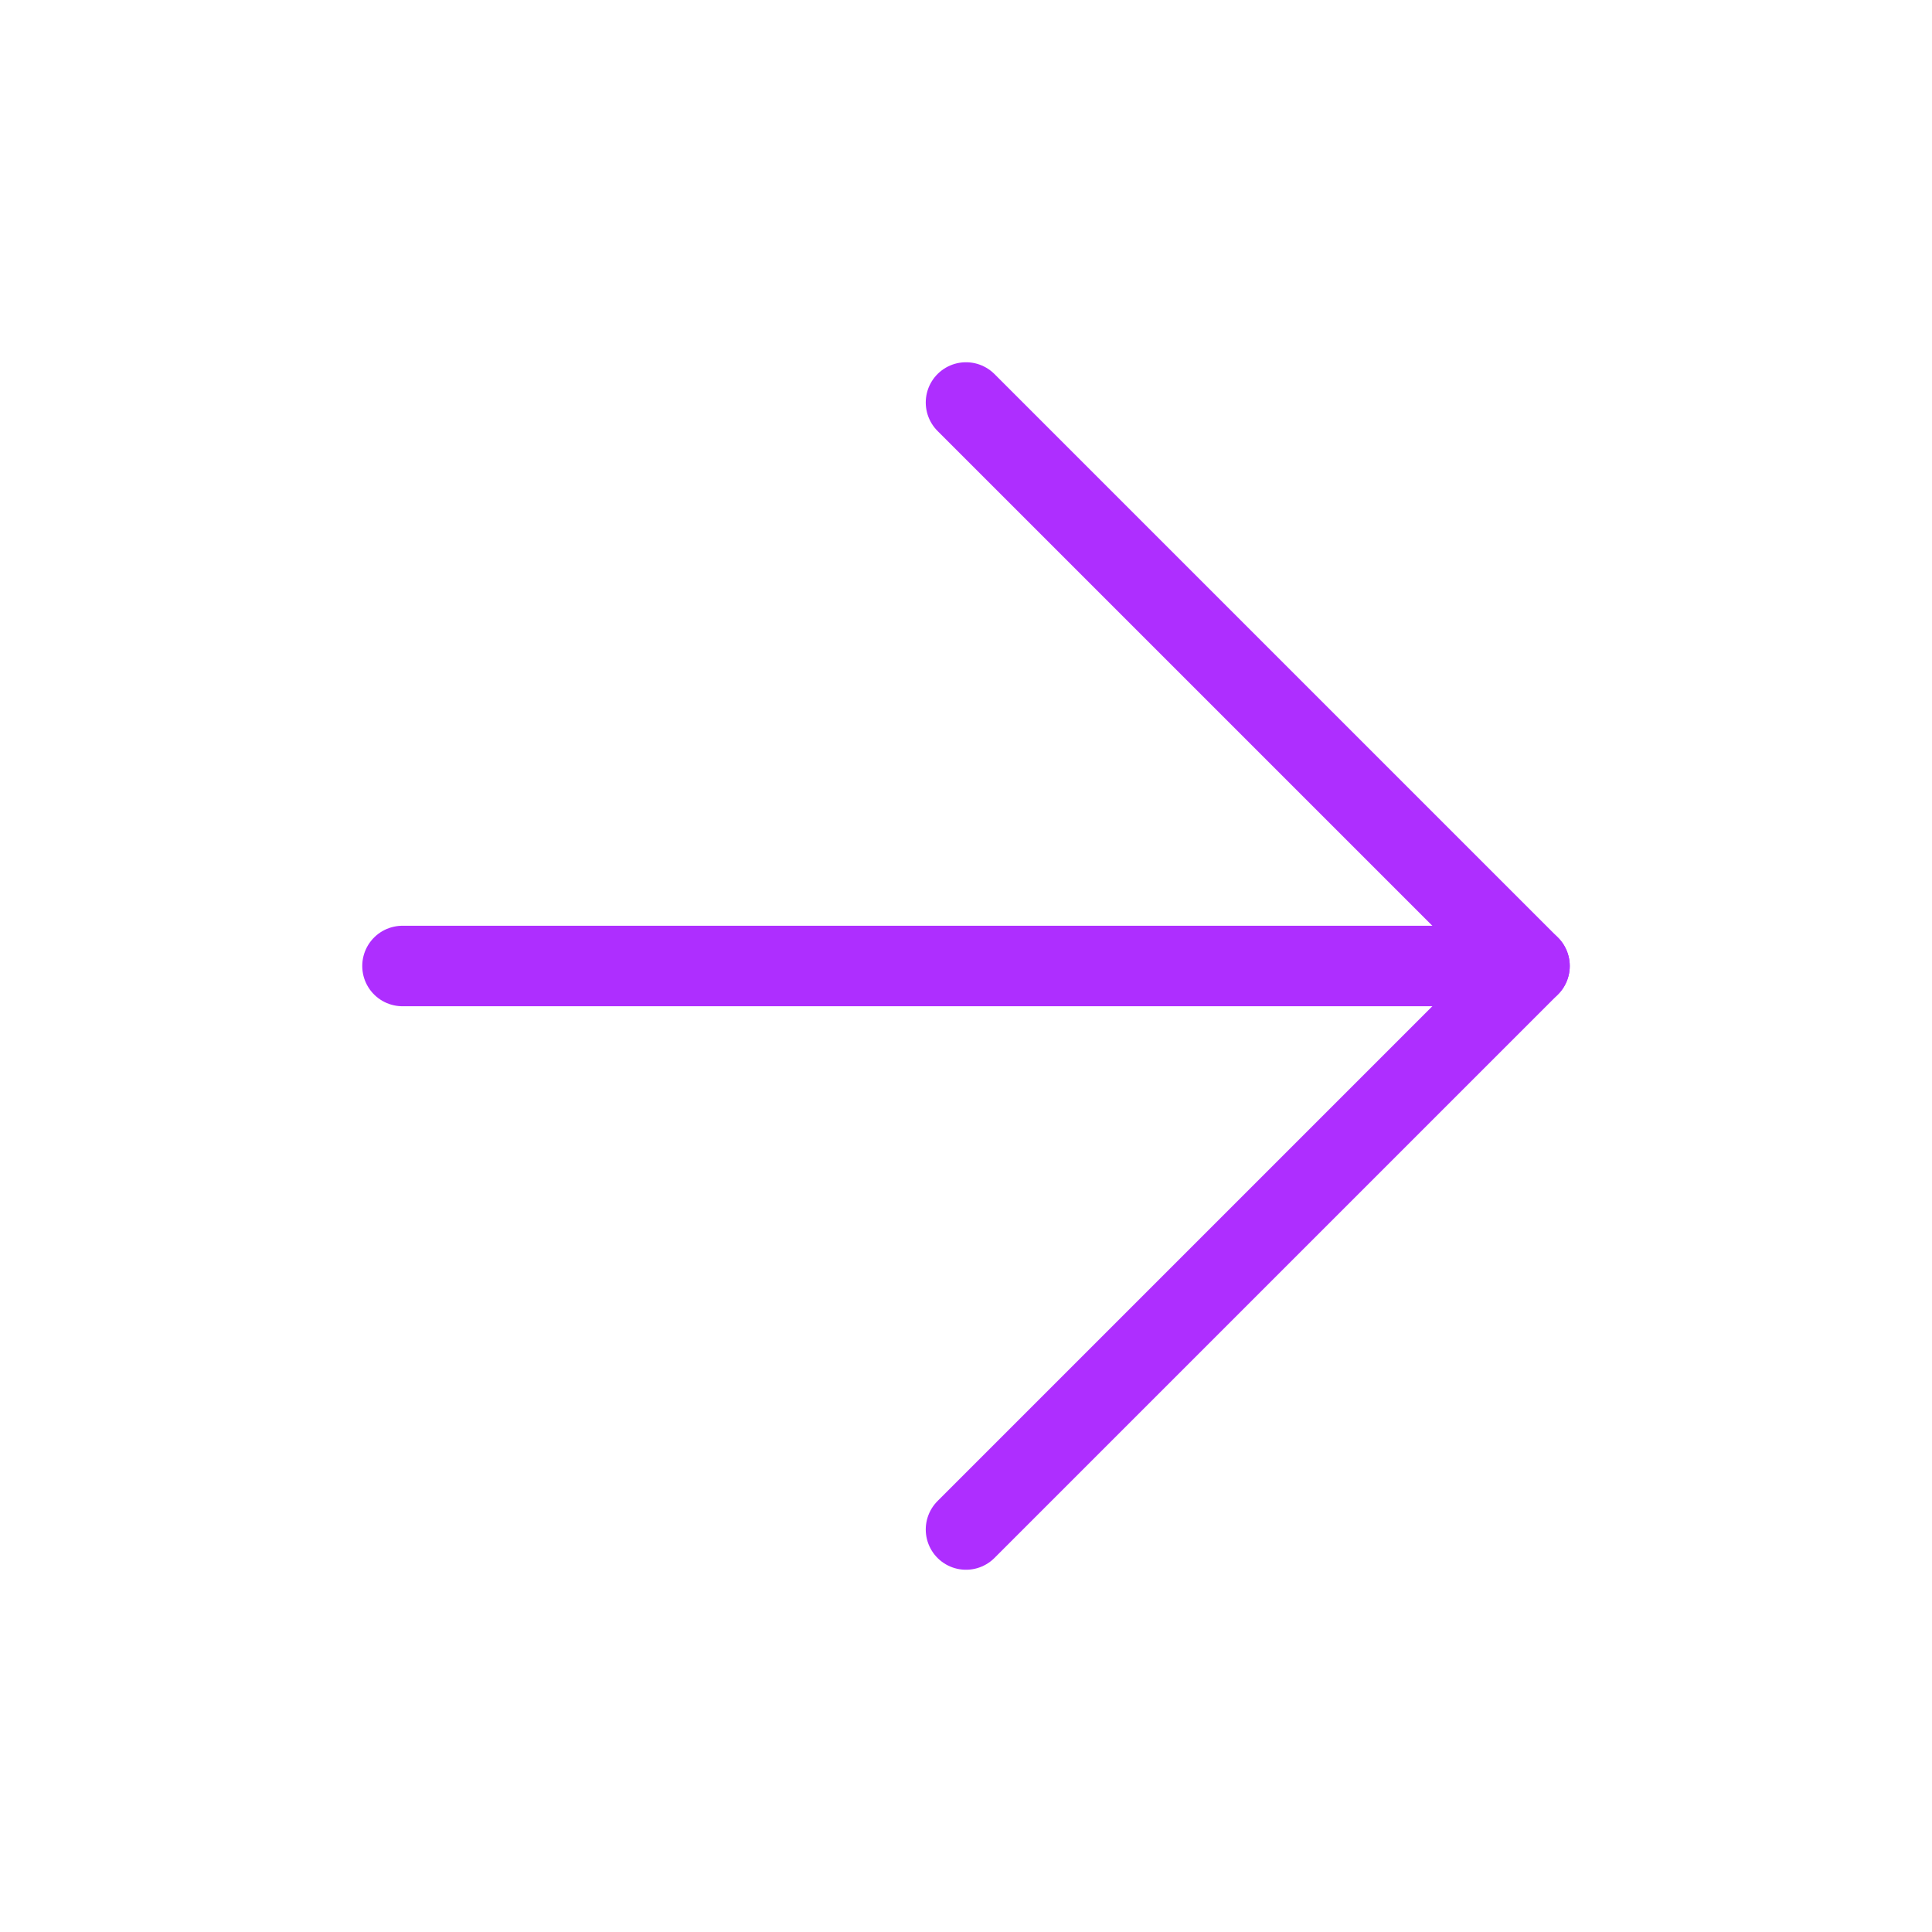
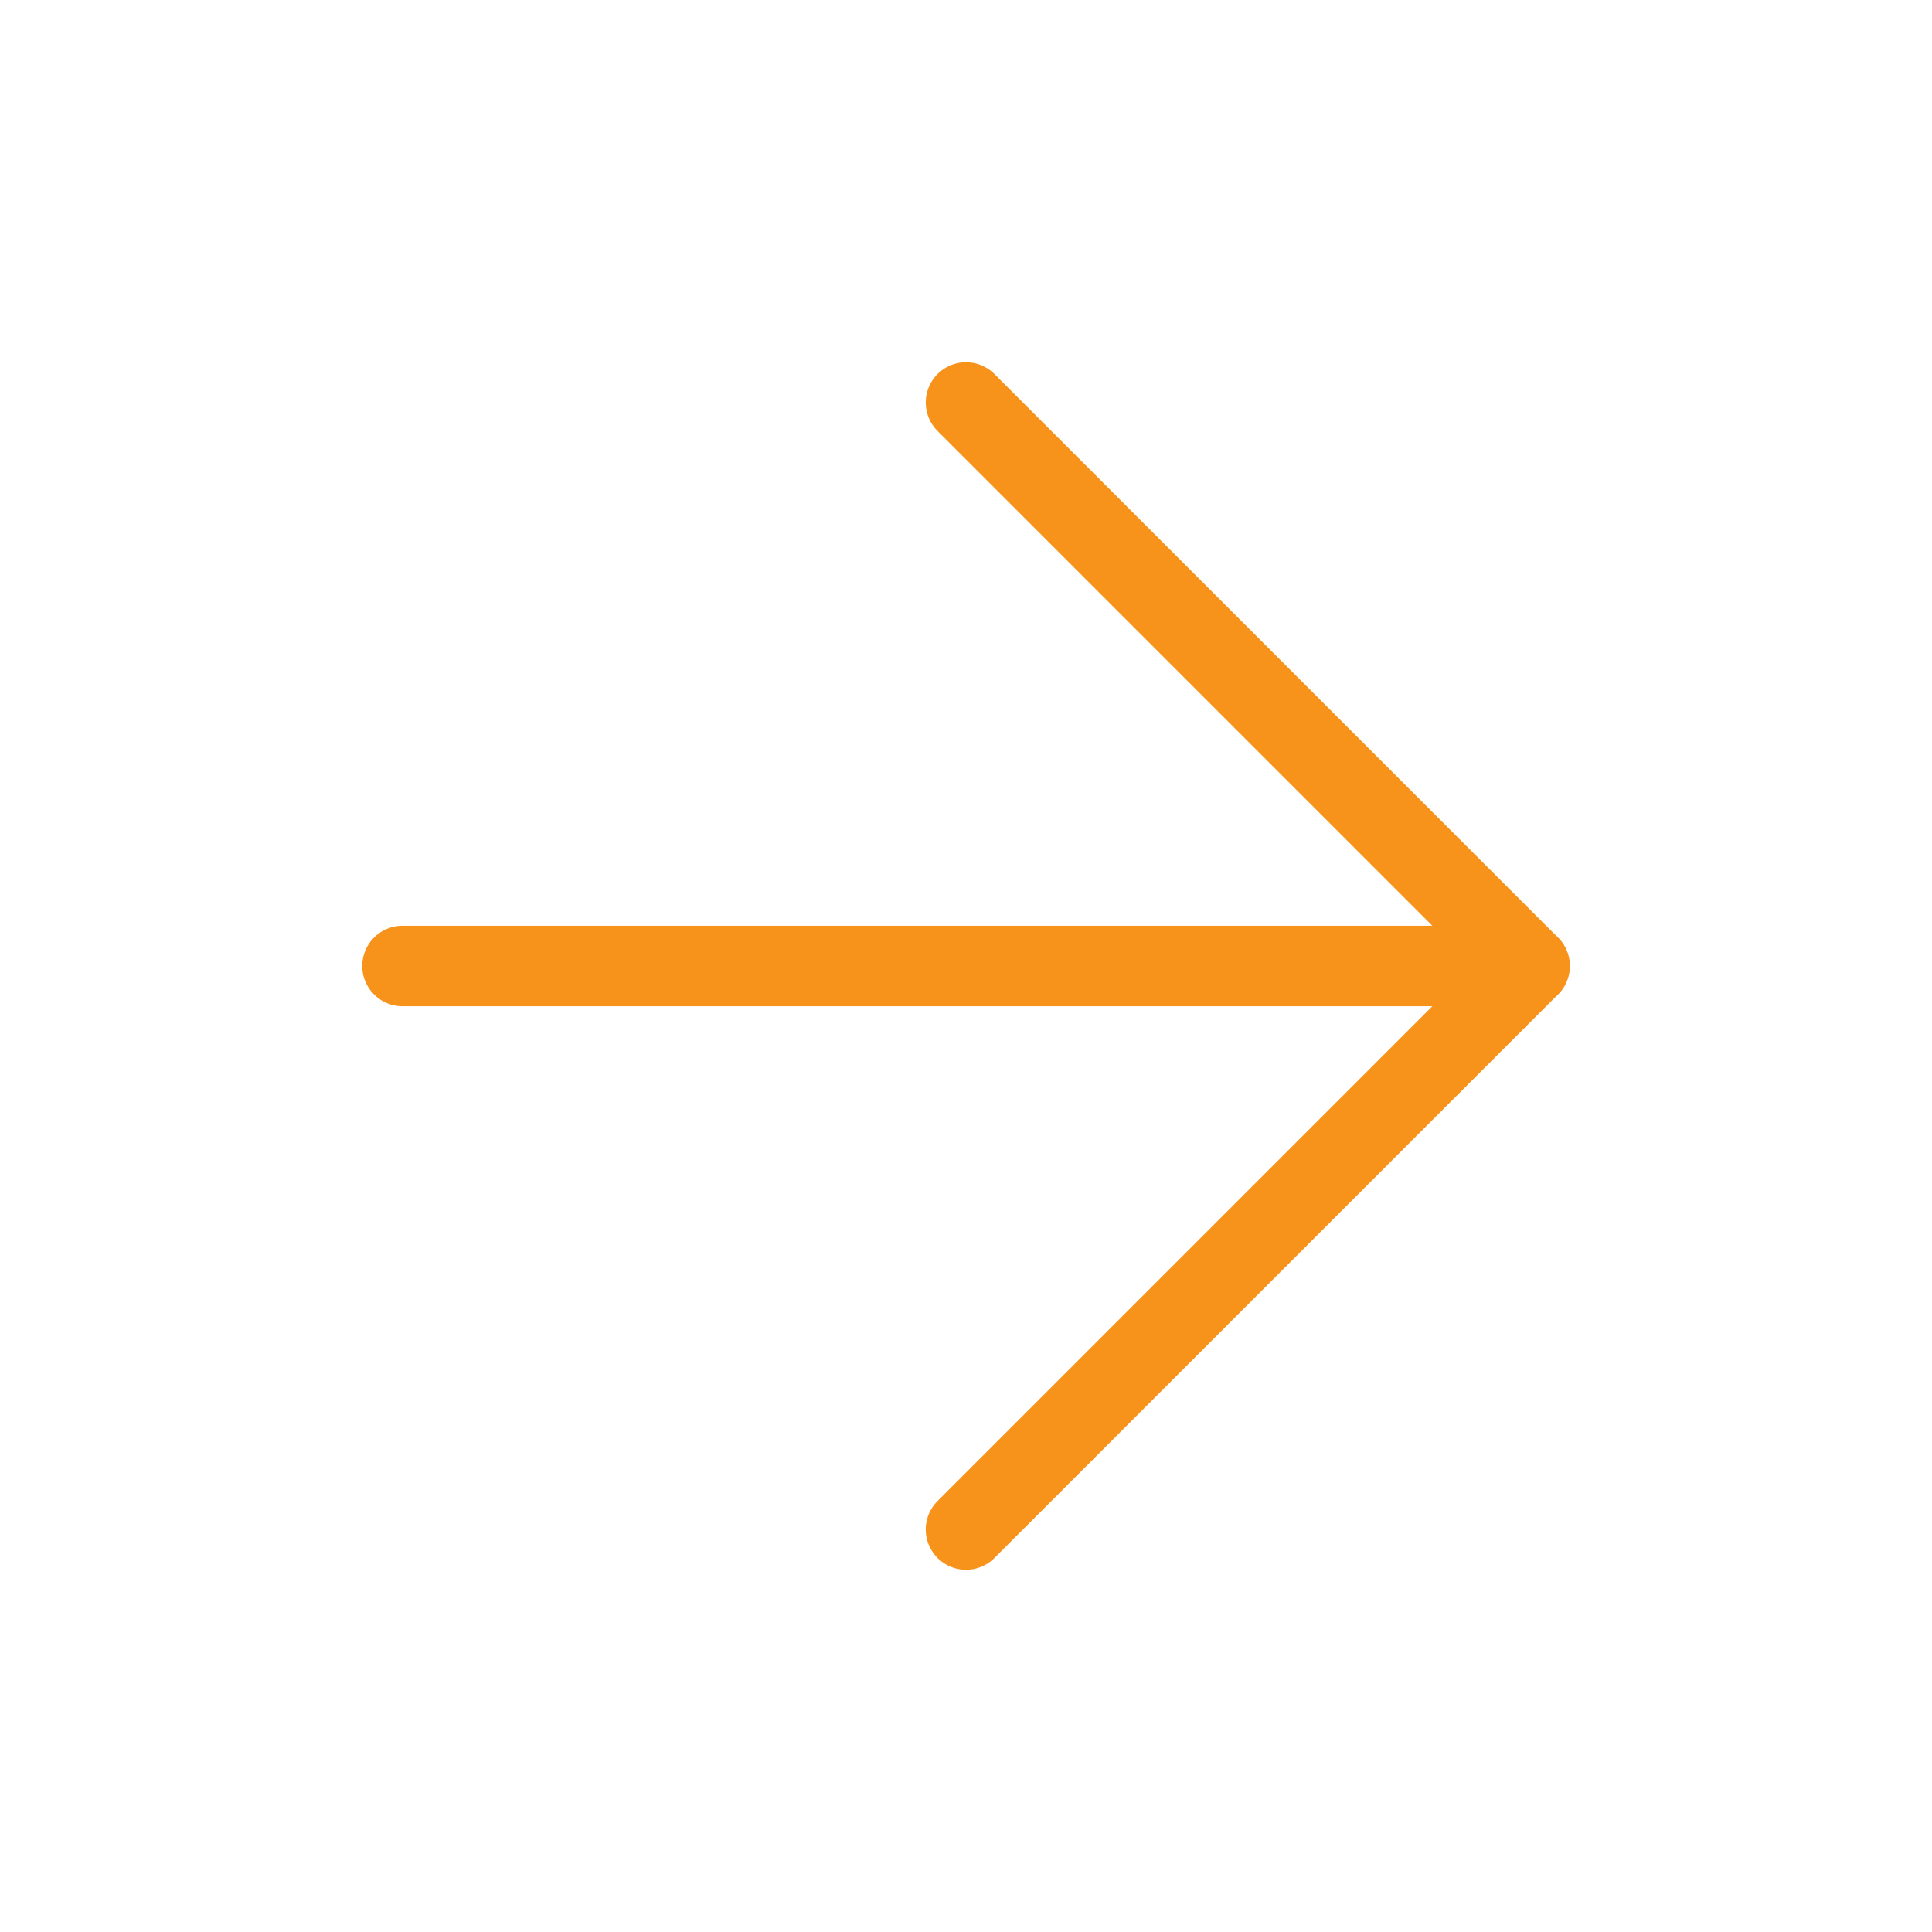
- <svg xmlns="http://www.w3.org/2000/svg" width="24" height="24" viewBox="0 0 24 24" fill="none" stroke="#AE2EFF" stroke-width="1" stroke-linecap="round" stroke-linejoin="round" class="feather feather-arrow-right">
+ <svg xmlns="http://www.w3.org/2000/svg" width="24" height="24" viewBox="0 0 24 24" fill="none" stroke="#f7931a" stroke-width="1" stroke-linecap="round" stroke-linejoin="round" class="feather feather-arrow-right">
  <line x1="5" y1="12" x2="19" y2="12" />
  <polyline points="12 5 19 12 12 19" />
</svg>
